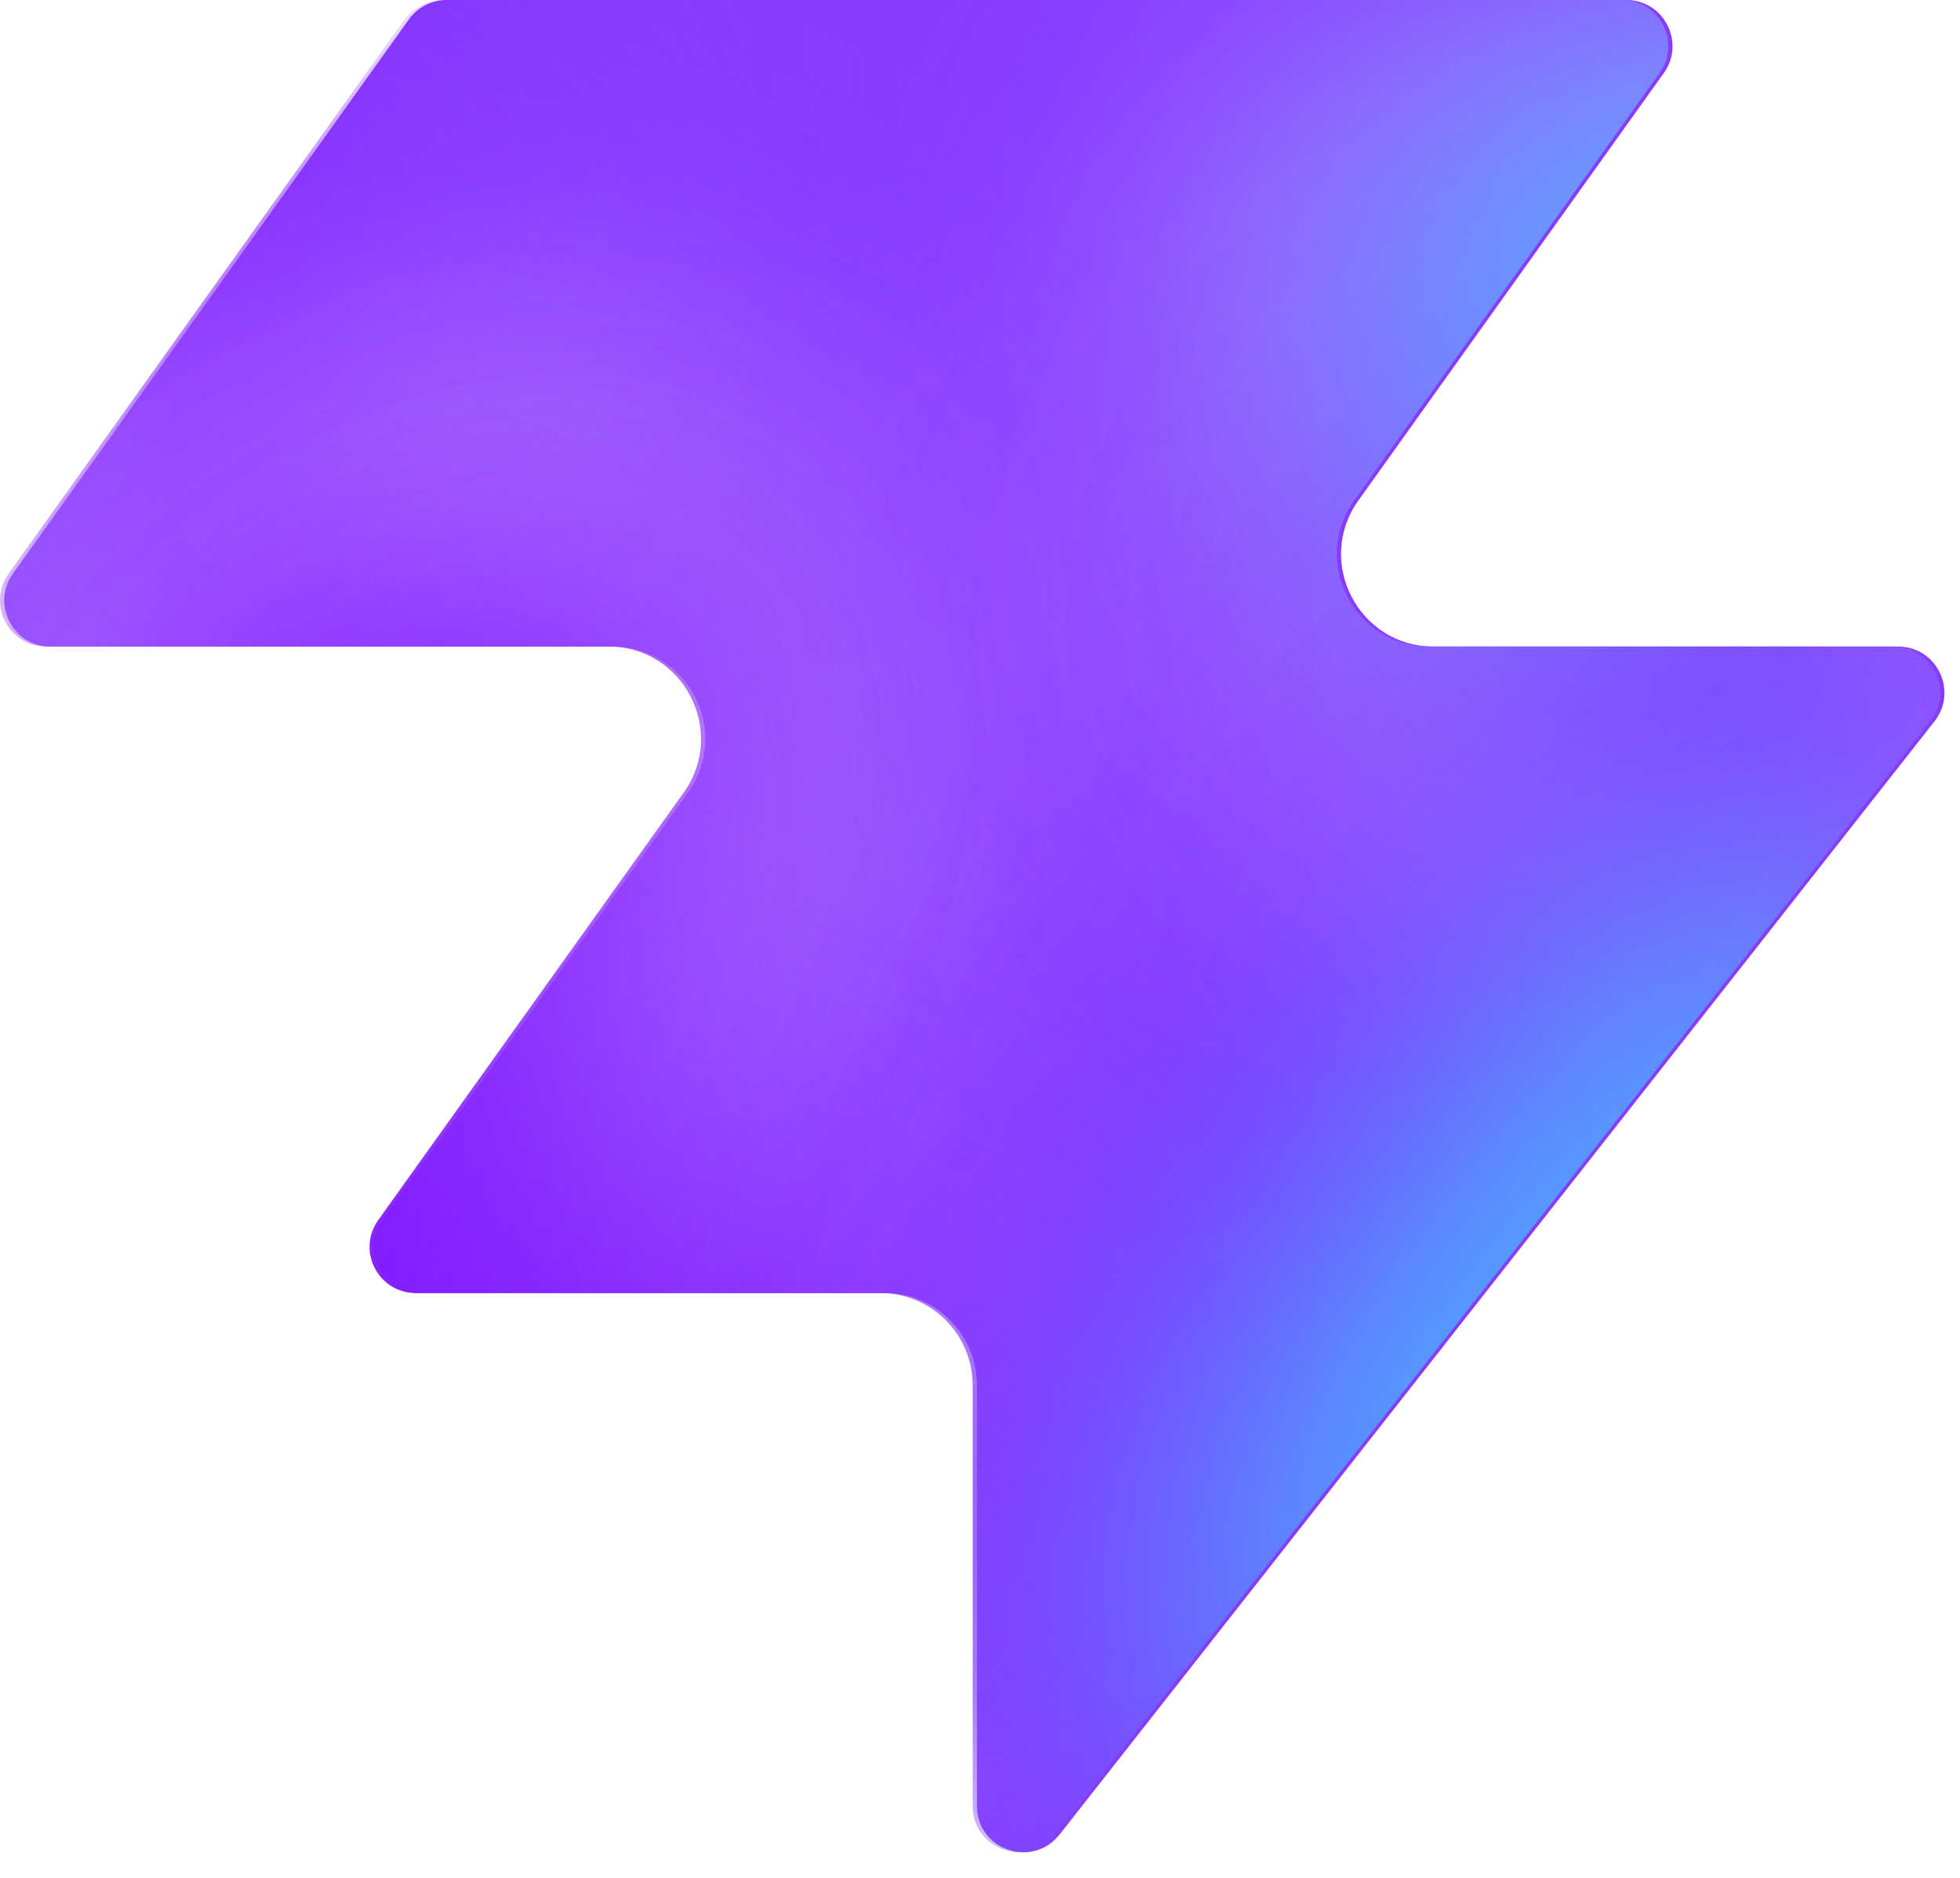
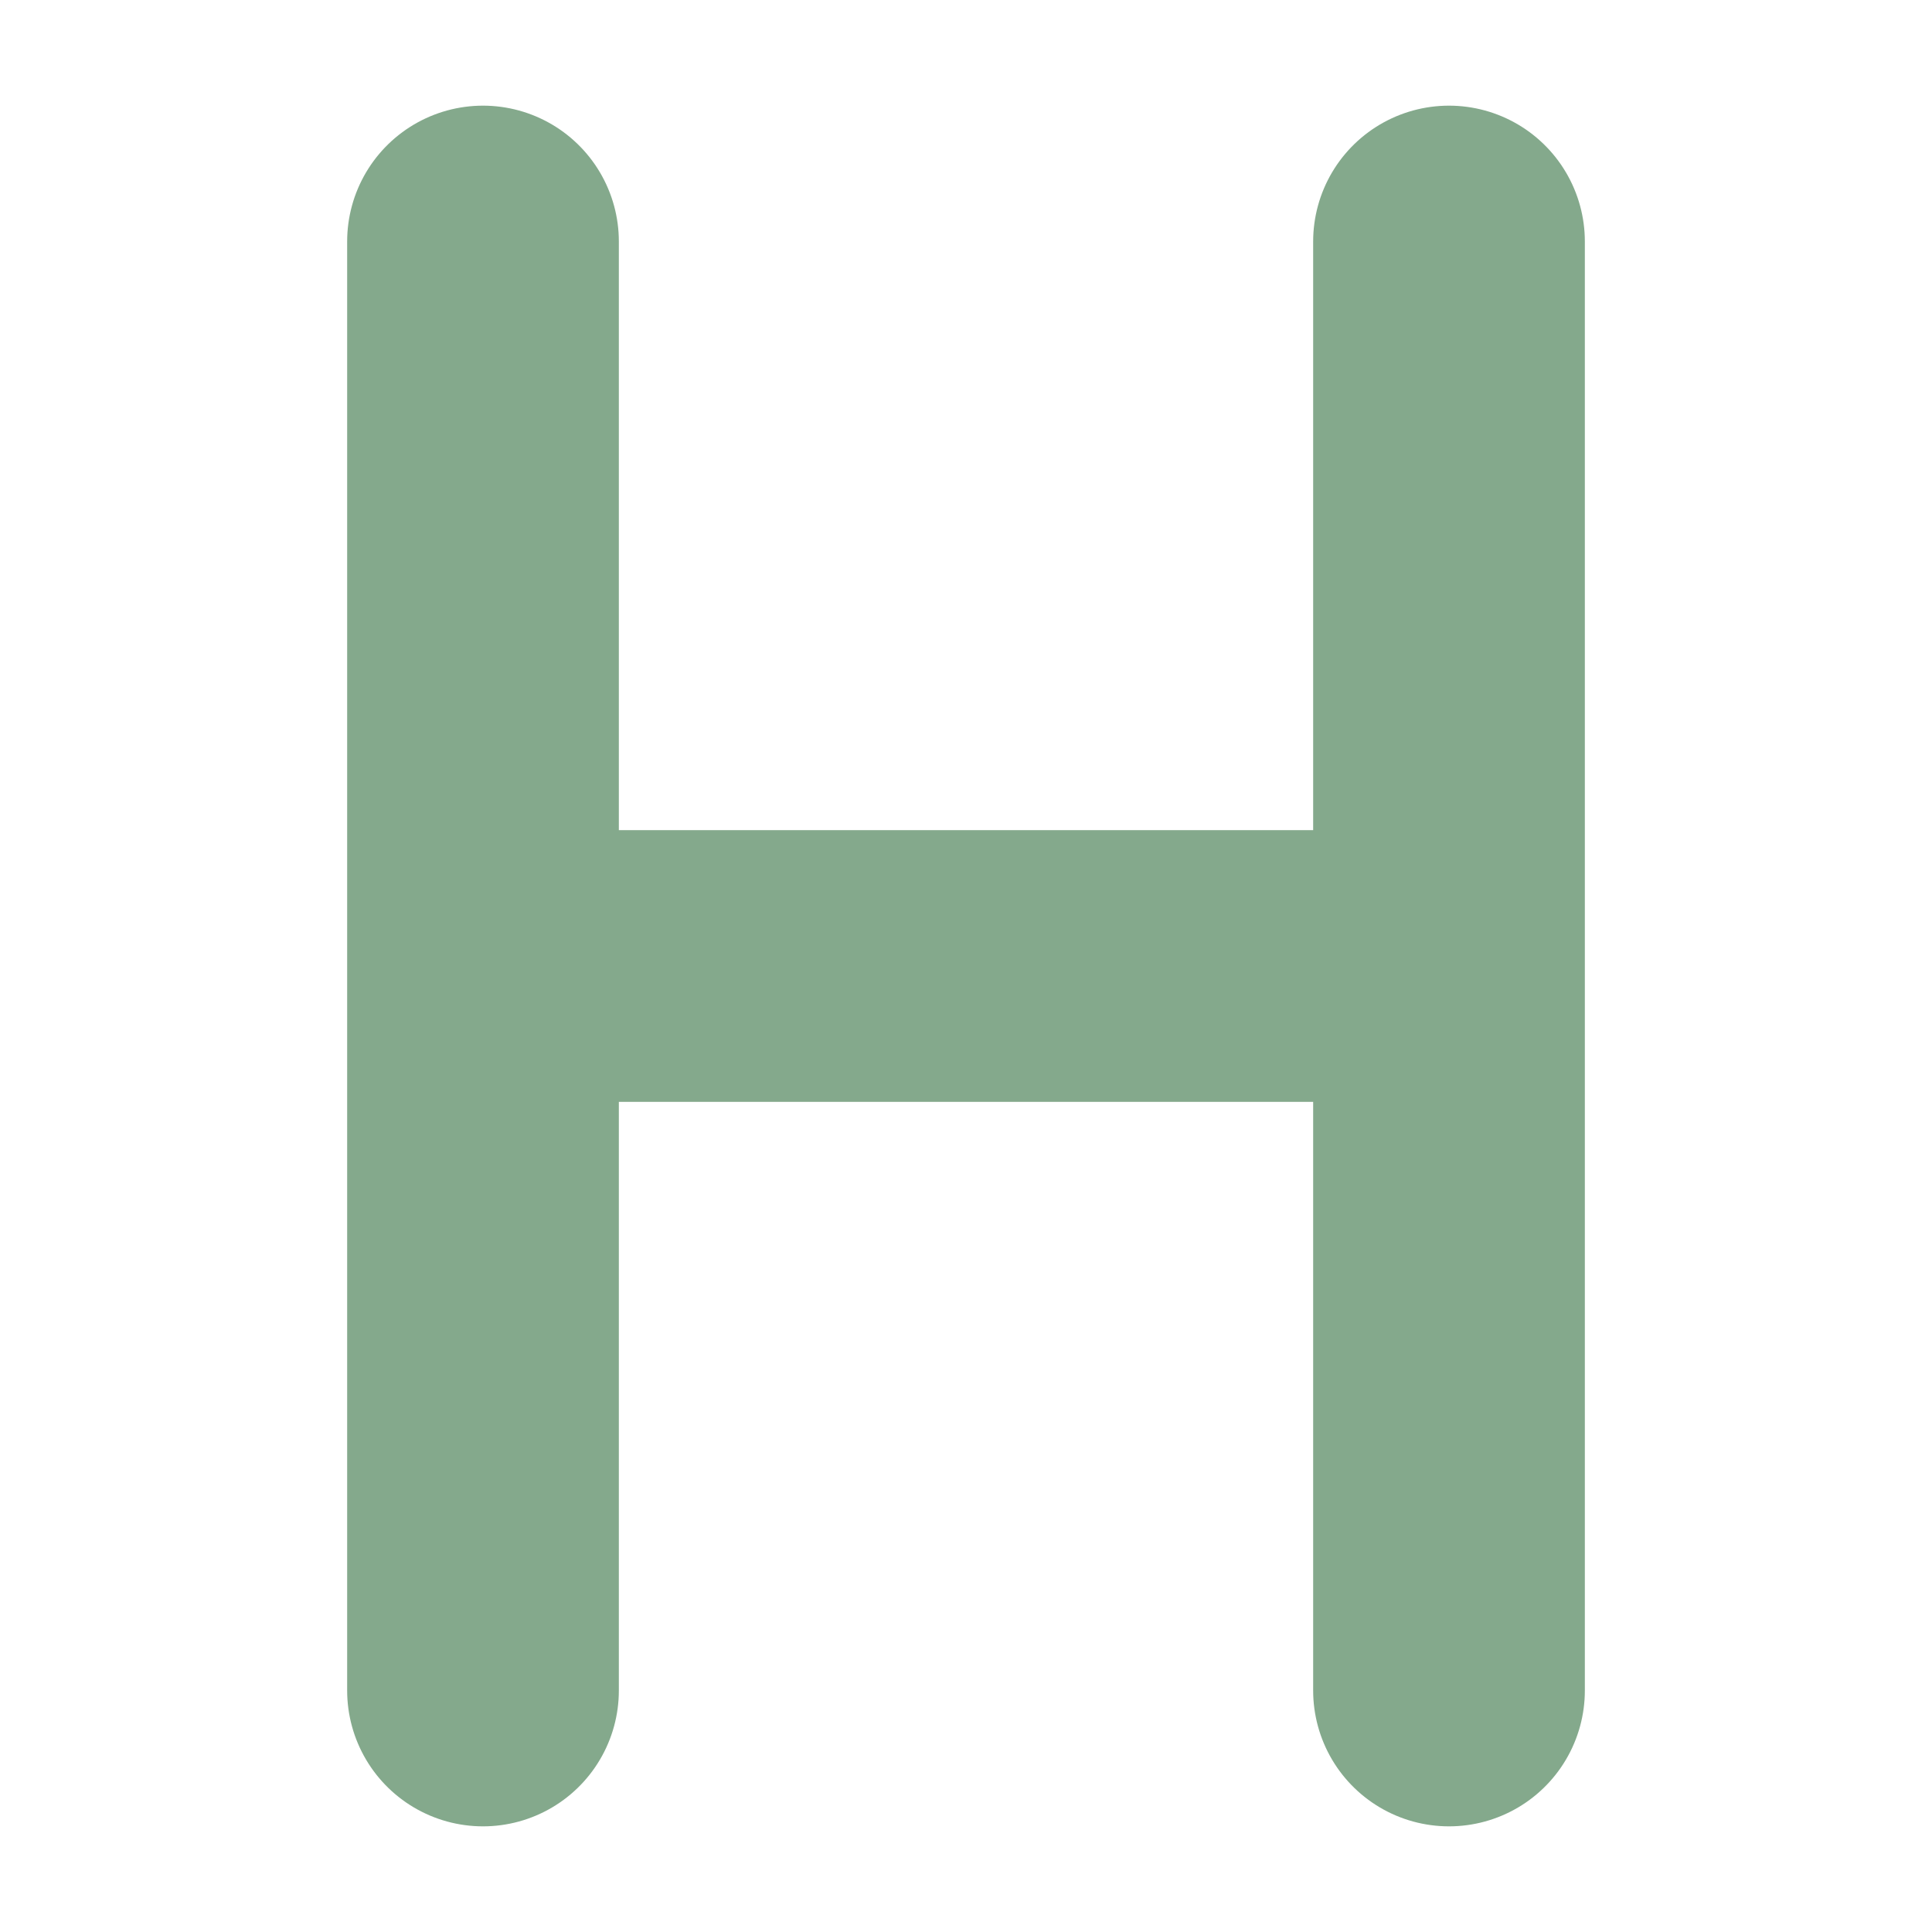
- <svg xmlns="http://www.w3.org/2000/svg" width="48" height="46" fill="none" viewBox="0 0 48 46">
-   <path fill="#863bff" d="M25.946 44.938c-.664.845-2.021.375-2.021-.698V33.937a2.26 2.26 0 0 0-2.262-2.262H10.287c-.92 0-1.456-1.04-.92-1.788l7.48-10.471c1.07-1.497 0-3.578-1.842-3.578H1.237c-.92 0-1.456-1.04-.92-1.788L10.013.474c.214-.297.556-.474.92-.474h28.894c.92 0 1.456 1.04.92 1.788l-7.48 10.471c-1.07 1.498 0 3.579 1.842 3.579h11.377c.943 0 1.473 1.088.89 1.83L25.947 44.94z" style="fill:#863bff;fill:color(display-p3 .525 .23 1);fill-opacity:1" />
-   <mask id="a" width="48" height="46" x="0" y="0" maskUnits="userSpaceOnUse" style="mask-type:alpha">
-     <path fill="#000" d="M25.842 44.938c-.664.844-2.021.375-2.021-.698V33.937a2.26 2.26 0 0 0-2.262-2.262H10.183c-.92 0-1.456-1.04-.92-1.788l7.48-10.471c1.07-1.498 0-3.579-1.842-3.579H1.133c-.92 0-1.456-1.04-.92-1.787L9.91.473c.214-.297.556-.474.92-.474h28.894c.92 0 1.456 1.04.92 1.788l-7.48 10.471c-1.07 1.498 0 3.578 1.842 3.578h11.377c.943 0 1.473 1.088.89 1.832L25.843 44.94z" style="fill:#000;fill-opacity:1" />
-   </mask>
-   <g mask="url(#a)">
-     <g filter="url(#b)">
-       <ellipse cx="5.508" cy="14.704" fill="#ede6ff" rx="5.508" ry="14.704" style="fill:#ede6ff;fill:color(display-p3 .927 .903 1);fill-opacity:1" transform="matrix(.00324 1 1 -.00324 -4.47 31.516)" />
-     </g>
-     <g filter="url(#c)">
-       <ellipse cx="10.399" cy="29.851" fill="#ede6ff" rx="10.399" ry="29.851" style="fill:#ede6ff;fill:color(display-p3 .927 .903 1);fill-opacity:1" transform="matrix(.00324 1 1 -.00324 -39.328 7.883)" />
-     </g>
-     <g filter="url(#d)">
-       <ellipse cx="5.508" cy="30.487" fill="#7e14ff" rx="5.508" ry="30.487" style="fill:#7e14ff;fill:color(display-p3 .492 .077 1);fill-opacity:1" transform="rotate(89.814 -25.913 -14.639)scale(1 -1)" />
-     </g>
-     <g filter="url(#e)">
-       <ellipse cx="5.508" cy="30.599" fill="#7e14ff" rx="5.508" ry="30.599" style="fill:#7e14ff;fill:color(display-p3 .492 .077 1);fill-opacity:1" transform="rotate(89.814 -32.644 -3.334)scale(1 -1)" />
-     </g>
-     <g filter="url(#f)">
-       <ellipse cx="5.508" cy="30.599" fill="#7e14ff" rx="5.508" ry="30.599" style="fill:#7e14ff;fill:color(display-p3 .492 .077 1);fill-opacity:1" transform="matrix(.00324 1 1 -.00324 -34.34 30.47)" />
-     </g>
-     <g filter="url(#g)">
-       <ellipse cx="14.072" cy="22.078" fill="#ede6ff" rx="14.072" ry="22.078" style="fill:#ede6ff;fill:color(display-p3 .927 .903 1);fill-opacity:1" transform="rotate(93.35 24.506 48.493)scale(-1 1)" />
-     </g>
-     <g filter="url(#h)">
-       <ellipse cx="3.47" cy="21.501" fill="#7e14ff" rx="3.47" ry="21.501" style="fill:#7e14ff;fill:color(display-p3 .492 .077 1);fill-opacity:1" transform="rotate(89.009 28.708 47.59)scale(-1 1)" />
-     </g>
-     <g filter="url(#i)">
-       <ellipse cx="3.47" cy="21.501" fill="#7e14ff" rx="3.47" ry="21.501" style="fill:#7e14ff;fill:color(display-p3 .492 .077 1);fill-opacity:1" transform="rotate(89.009 28.708 47.59)scale(-1 1)" />
-     </g>
-     <g filter="url(#j)">
-       <ellipse cx=".387" cy="8.972" fill="#7e14ff" rx="4.407" ry="29.108" style="fill:#7e14ff;fill:color(display-p3 .492 .077 1);fill-opacity:1" transform="rotate(39.51 .387 8.972)" />
-     </g>
-     <g filter="url(#k)">
-       <ellipse cx="47.523" cy="-6.092" fill="#7e14ff" rx="4.407" ry="29.108" style="fill:#7e14ff;fill:color(display-p3 .492 .077 1);fill-opacity:1" transform="rotate(37.892 47.523 -6.092)" />
-     </g>
-     <g filter="url(#l)">
-       <ellipse cx="41.412" cy="6.333" fill="#47bfff" rx="5.971" ry="9.665" style="fill:#47bfff;fill:color(display-p3 .28 .748 1);fill-opacity:1" transform="rotate(37.892 41.412 6.333)" />
-     </g>
-     <g filter="url(#m)">
-       <ellipse cx="-1.879" cy="38.332" fill="#7e14ff" rx="4.407" ry="29.108" style="fill:#7e14ff;fill:color(display-p3 .492 .077 1);fill-opacity:1" transform="rotate(37.892 -1.88 38.332)" />
-     </g>
-     <g filter="url(#n)">
-       <ellipse cx="-1.879" cy="38.332" fill="#7e14ff" rx="4.407" ry="29.108" style="fill:#7e14ff;fill:color(display-p3 .492 .077 1);fill-opacity:1" transform="rotate(37.892 -1.88 38.332)" />
-     </g>
-     <g filter="url(#o)">
-       <ellipse cx="35.651" cy="29.907" fill="#7e14ff" rx="4.407" ry="29.108" style="fill:#7e14ff;fill:color(display-p3 .492 .077 1);fill-opacity:1" transform="rotate(37.892 35.651 29.907)" />
-     </g>
-     <g filter="url(#p)">
-       <ellipse cx="38.418" cy="32.4" fill="#47bfff" rx="5.971" ry="15.297" style="fill:#47bfff;fill:color(display-p3 .28 .748 1);fill-opacity:1" transform="rotate(37.892 38.418 32.4)" />
-     </g>
-   </g>
-   <defs>
-     <filter id="b" width="60.045" height="41.654" x="-19.77" y="16.149" color-interpolation-filters="sRGB" filterUnits="userSpaceOnUse">
-       <feFlood flood-opacity="0" result="BackgroundImageFix" />
-       <feBlend in="SourceGraphic" in2="BackgroundImageFix" result="shape" />
-       <feGaussianBlur result="effect1_foregroundBlur_2002_17158" stdDeviation="7.659" />
-     </filter>
-     <filter id="c" width="90.34" height="51.437" x="-54.613" y="-7.533" color-interpolation-filters="sRGB" filterUnits="userSpaceOnUse">
-       <feFlood flood-opacity="0" result="BackgroundImageFix" />
-       <feBlend in="SourceGraphic" in2="BackgroundImageFix" result="shape" />
-       <feGaussianBlur result="effect1_foregroundBlur_2002_17158" stdDeviation="7.659" />
-     </filter>
-     <filter id="d" width="79.355" height="29.4" x="-49.64" y="2.03" color-interpolation-filters="sRGB" filterUnits="userSpaceOnUse">
-       <feFlood flood-opacity="0" result="BackgroundImageFix" />
-       <feBlend in="SourceGraphic" in2="BackgroundImageFix" result="shape" />
-       <feGaussianBlur result="effect1_foregroundBlur_2002_17158" stdDeviation="4.596" />
-     </filter>
-     <filter id="e" width="79.579" height="29.4" x="-45.045" y="20.029" color-interpolation-filters="sRGB" filterUnits="userSpaceOnUse">
-       <feFlood flood-opacity="0" result="BackgroundImageFix" />
-       <feBlend in="SourceGraphic" in2="BackgroundImageFix" result="shape" />
-       <feGaussianBlur result="effect1_foregroundBlur_2002_17158" stdDeviation="4.596" />
-     </filter>
-     <filter id="f" width="79.579" height="29.4" x="-43.513" y="21.178" color-interpolation-filters="sRGB" filterUnits="userSpaceOnUse">
-       <feFlood flood-opacity="0" result="BackgroundImageFix" />
-       <feBlend in="SourceGraphic" in2="BackgroundImageFix" result="shape" />
-       <feGaussianBlur result="effect1_foregroundBlur_2002_17158" stdDeviation="4.596" />
-     </filter>
-     <filter id="g" width="74.749" height="58.852" x="15.756" y="-17.901" color-interpolation-filters="sRGB" filterUnits="userSpaceOnUse">
-       <feFlood flood-opacity="0" result="BackgroundImageFix" />
-       <feBlend in="SourceGraphic" in2="BackgroundImageFix" result="shape" />
-       <feGaussianBlur result="effect1_foregroundBlur_2002_17158" stdDeviation="7.659" />
-     </filter>
-     <filter id="h" width="61.377" height="25.362" x="23.548" y="2.284" color-interpolation-filters="sRGB" filterUnits="userSpaceOnUse">
-       <feFlood flood-opacity="0" result="BackgroundImageFix" />
-       <feBlend in="SourceGraphic" in2="BackgroundImageFix" result="shape" />
-       <feGaussianBlur result="effect1_foregroundBlur_2002_17158" stdDeviation="4.596" />
-     </filter>
-     <filter id="i" width="61.377" height="25.362" x="23.548" y="2.284" color-interpolation-filters="sRGB" filterUnits="userSpaceOnUse">
-       <feFlood flood-opacity="0" result="BackgroundImageFix" />
-       <feBlend in="SourceGraphic" in2="BackgroundImageFix" result="shape" />
-       <feGaussianBlur result="effect1_foregroundBlur_2002_17158" stdDeviation="4.596" />
-     </filter>
-     <filter id="j" width="56.045" height="63.649" x="-27.636" y="-22.853" color-interpolation-filters="sRGB" filterUnits="userSpaceOnUse">
-       <feFlood flood-opacity="0" result="BackgroundImageFix" />
-       <feBlend in="SourceGraphic" in2="BackgroundImageFix" result="shape" />
-       <feGaussianBlur result="effect1_foregroundBlur_2002_17158" stdDeviation="4.596" />
-     </filter>
-     <filter id="k" width="54.814" height="64.646" x="20.116" y="-38.415" color-interpolation-filters="sRGB" filterUnits="userSpaceOnUse">
-       <feFlood flood-opacity="0" result="BackgroundImageFix" />
-       <feBlend in="SourceGraphic" in2="BackgroundImageFix" result="shape" />
-       <feGaussianBlur result="effect1_foregroundBlur_2002_17158" stdDeviation="4.596" />
-     </filter>
-     <filter id="l" width="33.541" height="35.313" x="24.641" y="-11.323" color-interpolation-filters="sRGB" filterUnits="userSpaceOnUse">
-       <feFlood flood-opacity="0" result="BackgroundImageFix" />
-       <feBlend in="SourceGraphic" in2="BackgroundImageFix" result="shape" />
-       <feGaussianBlur result="effect1_foregroundBlur_2002_17158" stdDeviation="4.596" />
-     </filter>
-     <filter id="m" width="54.814" height="64.646" x="-29.286" y="6.009" color-interpolation-filters="sRGB" filterUnits="userSpaceOnUse">
-       <feFlood flood-opacity="0" result="BackgroundImageFix" />
-       <feBlend in="SourceGraphic" in2="BackgroundImageFix" result="shape" />
-       <feGaussianBlur result="effect1_foregroundBlur_2002_17158" stdDeviation="4.596" />
-     </filter>
-     <filter id="n" width="54.814" height="64.646" x="-29.286" y="6.009" color-interpolation-filters="sRGB" filterUnits="userSpaceOnUse">
-       <feFlood flood-opacity="0" result="BackgroundImageFix" />
-       <feBlend in="SourceGraphic" in2="BackgroundImageFix" result="shape" />
-       <feGaussianBlur result="effect1_foregroundBlur_2002_17158" stdDeviation="4.596" />
-     </filter>
-     <filter id="o" width="54.814" height="64.646" x="8.244" y="-2.416" color-interpolation-filters="sRGB" filterUnits="userSpaceOnUse">
-       <feFlood flood-opacity="0" result="BackgroundImageFix" />
-       <feBlend in="SourceGraphic" in2="BackgroundImageFix" result="shape" />
-       <feGaussianBlur result="effect1_foregroundBlur_2002_17158" stdDeviation="4.596" />
-     </filter>
-     <filter id="p" width="39.409" height="43.623" x="18.713" y="10.588" color-interpolation-filters="sRGB" filterUnits="userSpaceOnUse">
-       <feFlood flood-opacity="0" result="BackgroundImageFix" />
-       <feBlend in="SourceGraphic" in2="BackgroundImageFix" result="shape" />
-       <feGaussianBlur result="effect1_foregroundBlur_2002_17158" stdDeviation="4.596" />
-     </filter>
-   </defs>
+ <svg xmlns="http://www.w3.org/2000/svg" width="32" height="32" viewBox="0 0 32 32" fill="none">
+   <path d="M8 4V28M24 4V28M8 16H24" stroke="#84a98c" stroke-width="4.5" stroke-linecap="round" stroke-linejoin="round" />
</svg>
